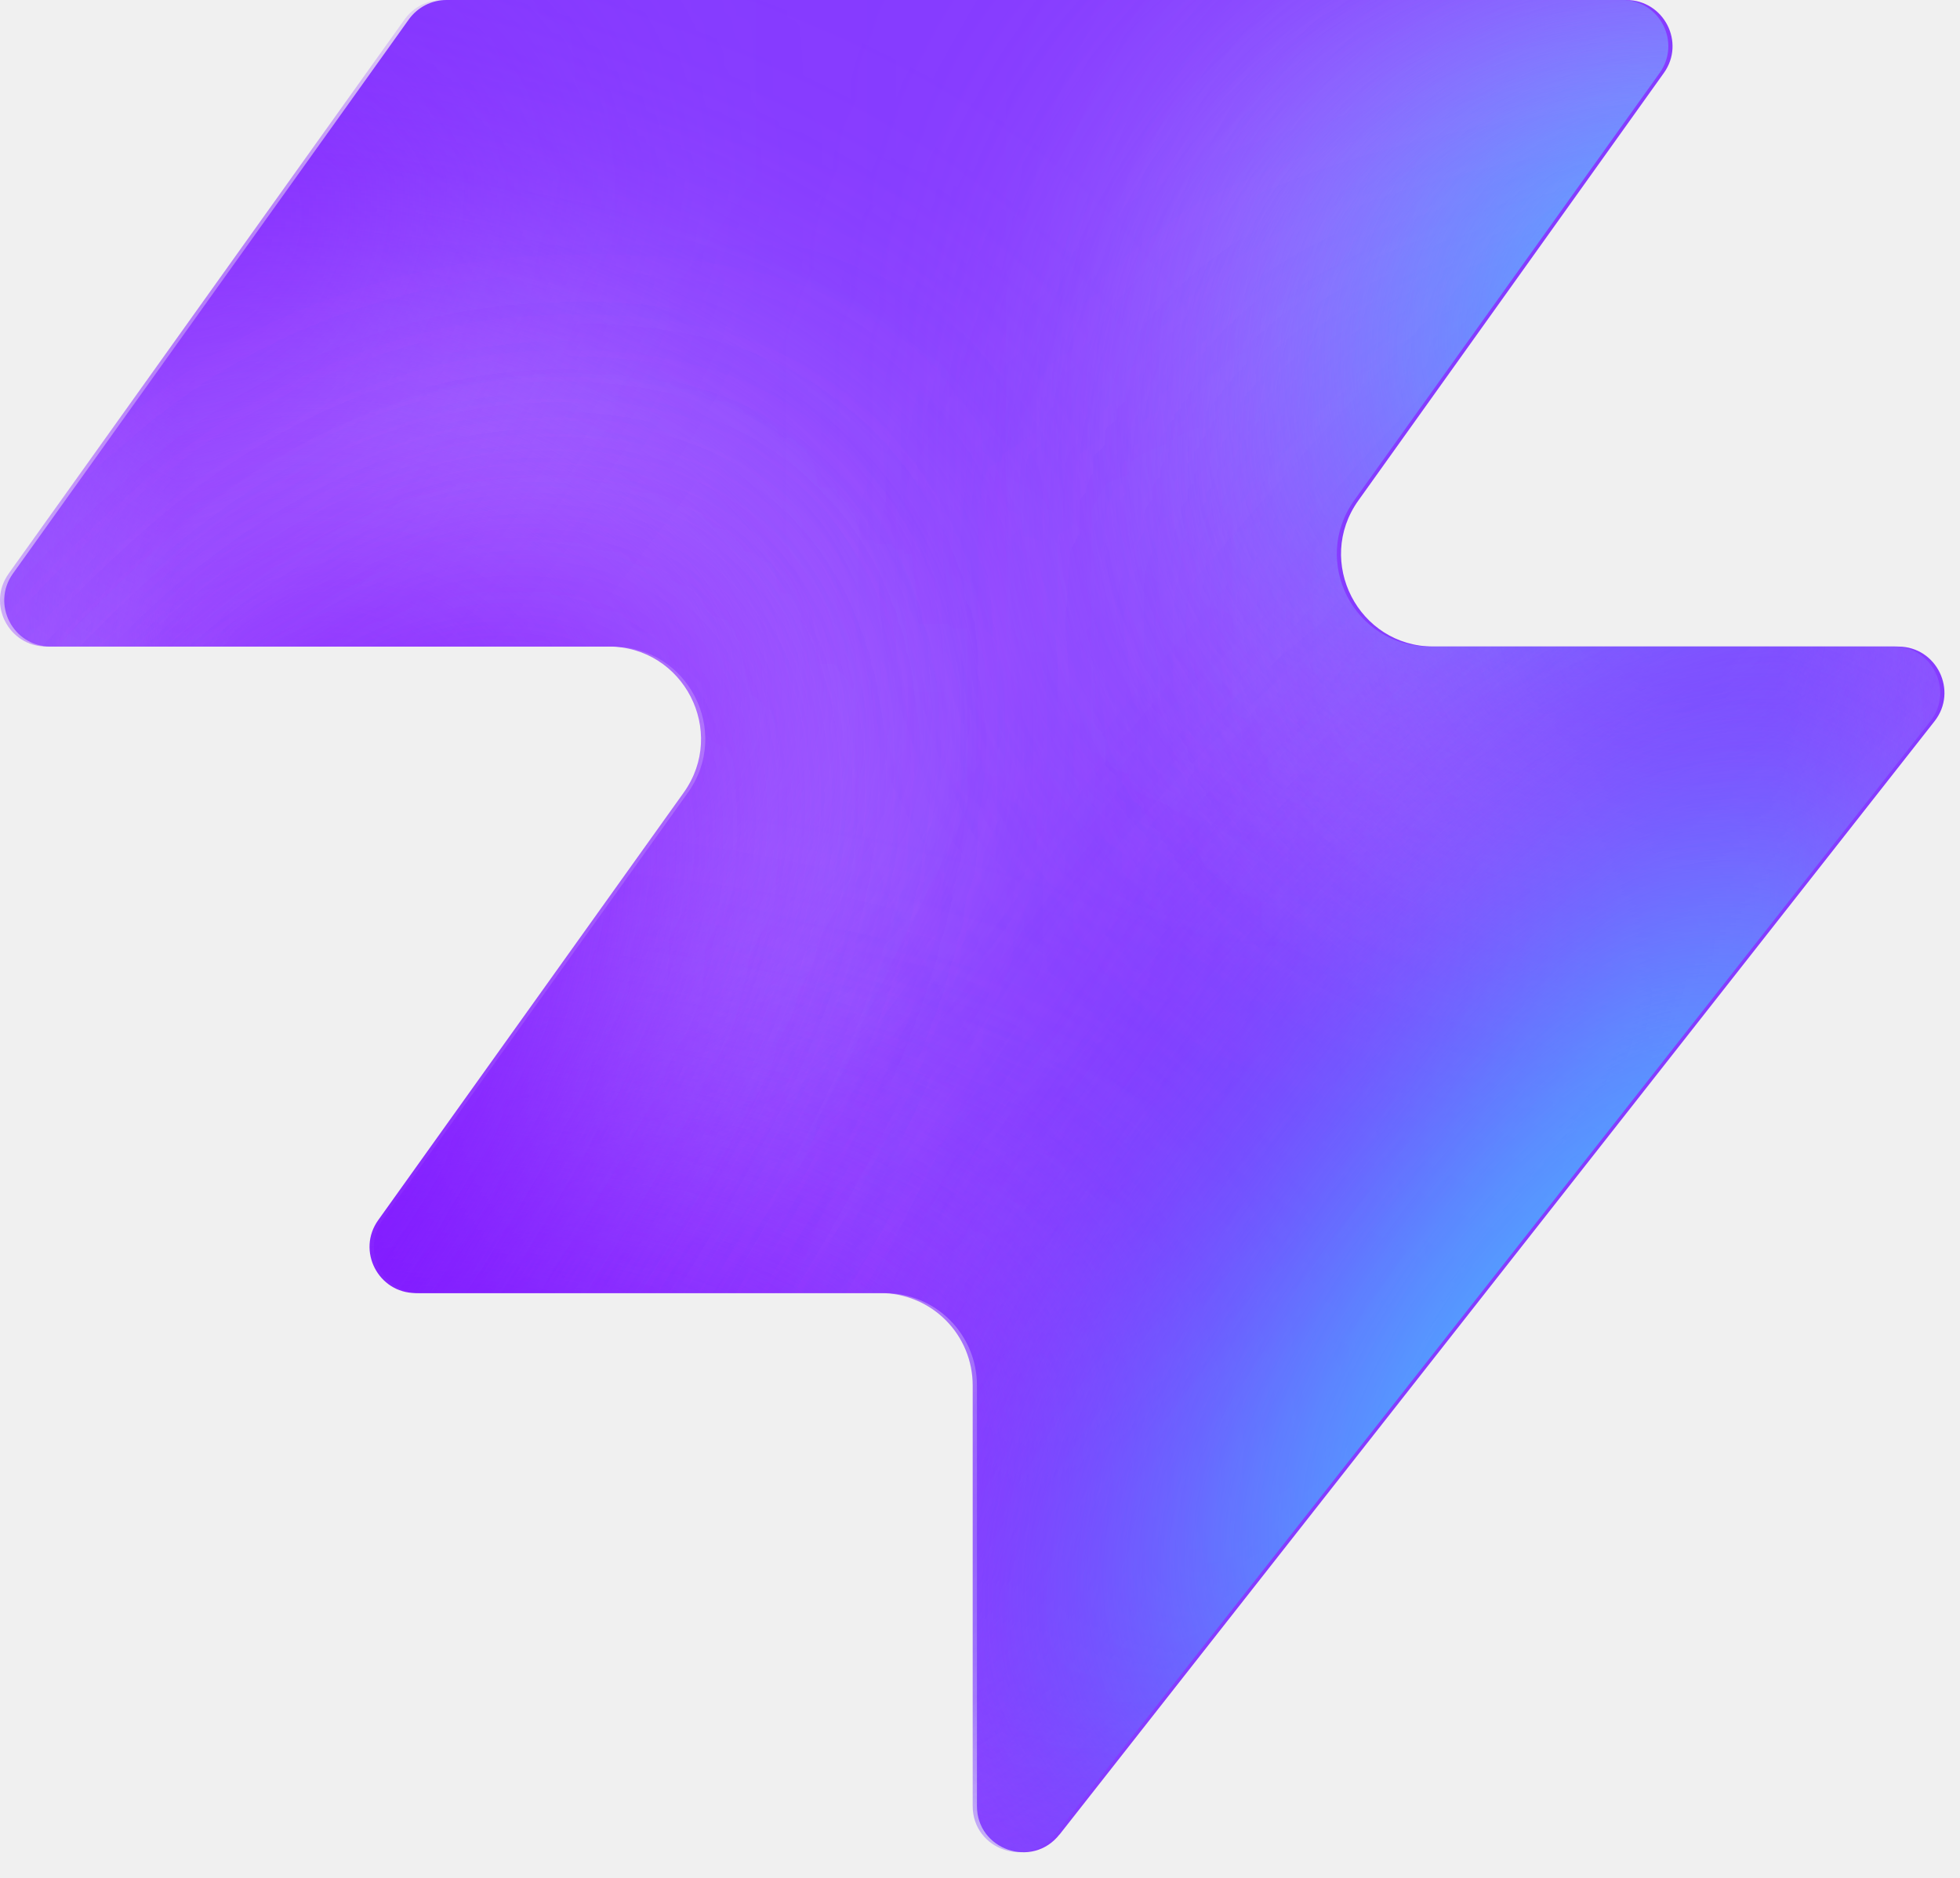
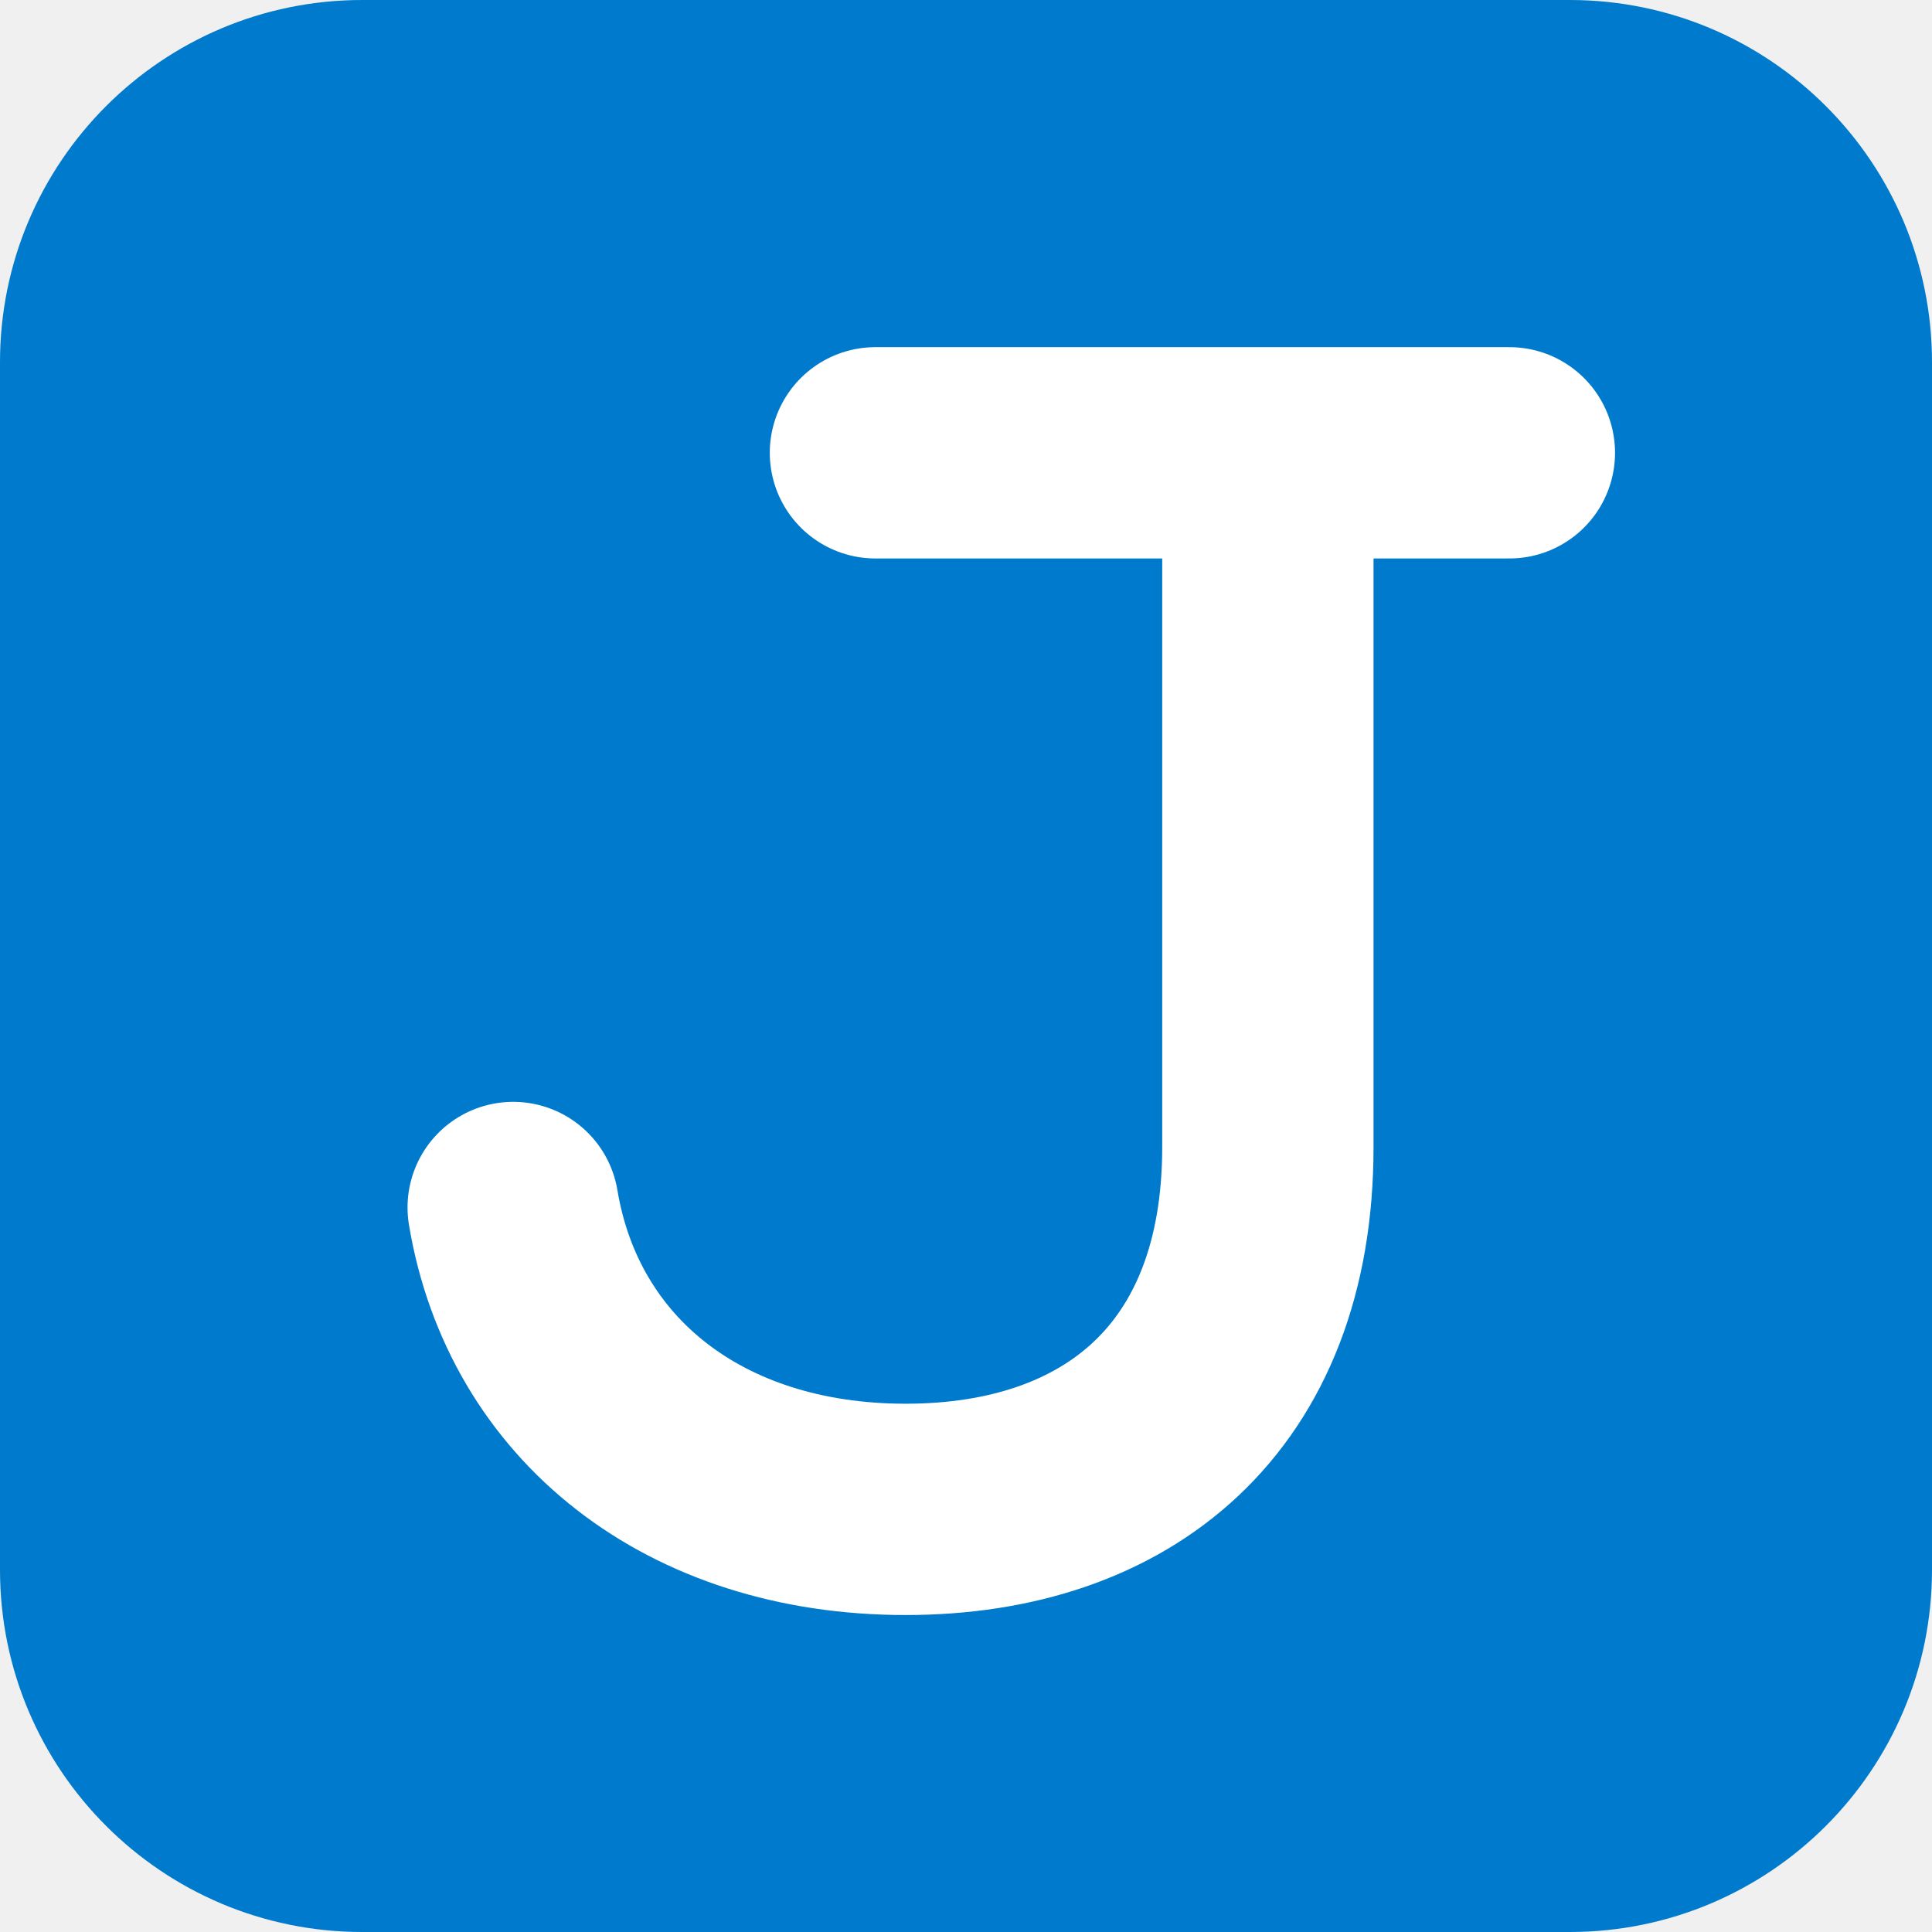
- <svg xmlns="http://www.w3.org/2000/svg" width="48" height="46" fill="none" viewBox="0 0 48 46">
-   <path fill="#863bff" d="M25.946 44.938c-.664.845-2.021.375-2.021-.698V33.937a2.26 2.26 0 0 0-2.262-2.262H10.287c-.92 0-1.456-1.04-.92-1.788l7.48-10.471c1.07-1.497 0-3.578-1.842-3.578H1.237c-.92 0-1.456-1.04-.92-1.788L10.013.474c.214-.297.556-.474.92-.474h28.894c.92 0 1.456 1.04.92 1.788l-7.48 10.471c-1.07 1.498 0 3.579 1.842 3.579h11.377c.943 0 1.473 1.088.89 1.83L25.947 44.94z" style="fill:#863bff;fill:color(display-p3 .525 .23 1);fill-opacity:1" />
-   <mask id="a" width="48" height="46" x="0" y="0" maskUnits="userSpaceOnUse" style="mask-type:alpha">
-     <path fill="#000" d="M25.842 44.938c-.664.844-2.021.375-2.021-.698V33.937a2.26 2.26 0 0 0-2.262-2.262H10.183c-.92 0-1.456-1.04-.92-1.788l7.48-10.471c1.07-1.498 0-3.579-1.842-3.579H1.133c-.92 0-1.456-1.04-.92-1.787L9.91.473c.214-.297.556-.474.92-.474h28.894c.92 0 1.456 1.04.92 1.788l-7.48 10.471c-1.07 1.498 0 3.578 1.842 3.578h11.377c.943 0 1.473 1.088.89 1.832L25.843 44.94z" style="fill:#000;fill-opacity:1" />
-   </mask>
-   <g mask="url(#a)">
-     <g filter="url(#b)">
-       <ellipse cx="5.508" cy="14.704" fill="#ede6ff" rx="5.508" ry="14.704" style="fill:#ede6ff;fill:color(display-p3 .927 .903 1);fill-opacity:1" transform="matrix(.00324 1 1 -.00324 -4.47 31.516)" />
-     </g>
-     <g filter="url(#c)">
-       <ellipse cx="10.399" cy="29.851" fill="#ede6ff" rx="10.399" ry="29.851" style="fill:#ede6ff;fill:color(display-p3 .927 .903 1);fill-opacity:1" transform="matrix(.00324 1 1 -.00324 -39.328 7.883)" />
-     </g>
-     <g filter="url(#d)">
-       <ellipse cx="5.508" cy="30.487" fill="#7e14ff" rx="5.508" ry="30.487" style="fill:#7e14ff;fill:color(display-p3 .492 .077 1);fill-opacity:1" transform="rotate(89.814 -25.913 -14.639)scale(1 -1)" />
-     </g>
-     <g filter="url(#e)">
-       <ellipse cx="5.508" cy="30.599" fill="#7e14ff" rx="5.508" ry="30.599" style="fill:#7e14ff;fill:color(display-p3 .492 .077 1);fill-opacity:1" transform="rotate(89.814 -32.644 -3.334)scale(1 -1)" />
-     </g>
-     <g filter="url(#f)">
-       <ellipse cx="5.508" cy="30.599" fill="#7e14ff" rx="5.508" ry="30.599" style="fill:#7e14ff;fill:color(display-p3 .492 .077 1);fill-opacity:1" transform="matrix(.00324 1 1 -.00324 -34.34 30.47)" />
-     </g>
-     <g filter="url(#g)">
-       <ellipse cx="14.072" cy="22.078" fill="#ede6ff" rx="14.072" ry="22.078" style="fill:#ede6ff;fill:color(display-p3 .927 .903 1);fill-opacity:1" transform="rotate(93.35 24.506 48.493)scale(-1 1)" />
-     </g>
-     <g filter="url(#h)">
-       <ellipse cx="3.47" cy="21.501" fill="#7e14ff" rx="3.47" ry="21.501" style="fill:#7e14ff;fill:color(display-p3 .492 .077 1);fill-opacity:1" transform="rotate(89.009 28.708 47.59)scale(-1 1)" />
-     </g>
-     <g filter="url(#i)">
-       <ellipse cx="3.47" cy="21.501" fill="#7e14ff" rx="3.47" ry="21.501" style="fill:#7e14ff;fill:color(display-p3 .492 .077 1);fill-opacity:1" transform="rotate(89.009 28.708 47.59)scale(-1 1)" />
-     </g>
-     <g filter="url(#j)">
-       <ellipse cx=".387" cy="8.972" fill="#7e14ff" rx="4.407" ry="29.108" style="fill:#7e14ff;fill:color(display-p3 .492 .077 1);fill-opacity:1" transform="rotate(39.51 .387 8.972)" />
-     </g>
-     <g filter="url(#k)">
-       <ellipse cx="47.523" cy="-6.092" fill="#7e14ff" rx="4.407" ry="29.108" style="fill:#7e14ff;fill:color(display-p3 .492 .077 1);fill-opacity:1" transform="rotate(37.892 47.523 -6.092)" />
-     </g>
-     <g filter="url(#l)">
-       <ellipse cx="41.412" cy="6.333" fill="#47bfff" rx="5.971" ry="9.665" style="fill:#47bfff;fill:color(display-p3 .28 .748 1);fill-opacity:1" transform="rotate(37.892 41.412 6.333)" />
-     </g>
-     <g filter="url(#m)">
-       <ellipse cx="-1.879" cy="38.332" fill="#7e14ff" rx="4.407" ry="29.108" style="fill:#7e14ff;fill:color(display-p3 .492 .077 1);fill-opacity:1" transform="rotate(37.892 -1.88 38.332)" />
-     </g>
-     <g filter="url(#n)">
-       <ellipse cx="-1.879" cy="38.332" fill="#7e14ff" rx="4.407" ry="29.108" style="fill:#7e14ff;fill:color(display-p3 .492 .077 1);fill-opacity:1" transform="rotate(37.892 -1.88 38.332)" />
-     </g>
-     <g filter="url(#o)">
-       <ellipse cx="35.651" cy="29.907" fill="#7e14ff" rx="4.407" ry="29.108" style="fill:#7e14ff;fill:color(display-p3 .492 .077 1);fill-opacity:1" transform="rotate(37.892 35.651 29.907)" />
-     </g>
-     <g filter="url(#p)">
-       <ellipse cx="38.418" cy="32.4" fill="#47bfff" rx="5.971" ry="15.297" style="fill:#47bfff;fill:color(display-p3 .28 .748 1);fill-opacity:1" transform="rotate(37.892 38.418 32.4)" />
-     </g>
-   </g>
-   <defs>
-     <filter id="b" width="60.045" height="41.654" x="-19.77" y="16.149" color-interpolation-filters="sRGB" filterUnits="userSpaceOnUse">
-       <feFlood flood-opacity="0" result="BackgroundImageFix" />
-       <feBlend in="SourceGraphic" in2="BackgroundImageFix" result="shape" />
-       <feGaussianBlur result="effect1_foregroundBlur_2002_17158" stdDeviation="7.659" />
-     </filter>
-     <filter id="c" width="90.34" height="51.437" x="-54.613" y="-7.533" color-interpolation-filters="sRGB" filterUnits="userSpaceOnUse">
-       <feFlood flood-opacity="0" result="BackgroundImageFix" />
-       <feBlend in="SourceGraphic" in2="BackgroundImageFix" result="shape" />
-       <feGaussianBlur result="effect1_foregroundBlur_2002_17158" stdDeviation="7.659" />
-     </filter>
-     <filter id="d" width="79.355" height="29.4" x="-49.64" y="2.03" color-interpolation-filters="sRGB" filterUnits="userSpaceOnUse">
-       <feFlood flood-opacity="0" result="BackgroundImageFix" />
-       <feBlend in="SourceGraphic" in2="BackgroundImageFix" result="shape" />
-       <feGaussianBlur result="effect1_foregroundBlur_2002_17158" stdDeviation="4.596" />
-     </filter>
-     <filter id="e" width="79.579" height="29.4" x="-45.045" y="20.029" color-interpolation-filters="sRGB" filterUnits="userSpaceOnUse">
-       <feFlood flood-opacity="0" result="BackgroundImageFix" />
-       <feBlend in="SourceGraphic" in2="BackgroundImageFix" result="shape" />
-       <feGaussianBlur result="effect1_foregroundBlur_2002_17158" stdDeviation="4.596" />
-     </filter>
-     <filter id="f" width="79.579" height="29.4" x="-43.513" y="21.178" color-interpolation-filters="sRGB" filterUnits="userSpaceOnUse">
-       <feFlood flood-opacity="0" result="BackgroundImageFix" />
-       <feBlend in="SourceGraphic" in2="BackgroundImageFix" result="shape" />
-       <feGaussianBlur result="effect1_foregroundBlur_2002_17158" stdDeviation="4.596" />
-     </filter>
-     <filter id="g" width="74.749" height="58.852" x="15.756" y="-17.901" color-interpolation-filters="sRGB" filterUnits="userSpaceOnUse">
-       <feFlood flood-opacity="0" result="BackgroundImageFix" />
-       <feBlend in="SourceGraphic" in2="BackgroundImageFix" result="shape" />
-       <feGaussianBlur result="effect1_foregroundBlur_2002_17158" stdDeviation="7.659" />
-     </filter>
-     <filter id="h" width="61.377" height="25.362" x="23.548" y="2.284" color-interpolation-filters="sRGB" filterUnits="userSpaceOnUse">
-       <feFlood flood-opacity="0" result="BackgroundImageFix" />
-       <feBlend in="SourceGraphic" in2="BackgroundImageFix" result="shape" />
-       <feGaussianBlur result="effect1_foregroundBlur_2002_17158" stdDeviation="4.596" />
-     </filter>
-     <filter id="i" width="61.377" height="25.362" x="23.548" y="2.284" color-interpolation-filters="sRGB" filterUnits="userSpaceOnUse">
-       <feFlood flood-opacity="0" result="BackgroundImageFix" />
-       <feBlend in="SourceGraphic" in2="BackgroundImageFix" result="shape" />
-       <feGaussianBlur result="effect1_foregroundBlur_2002_17158" stdDeviation="4.596" />
-     </filter>
-     <filter id="j" width="56.045" height="63.649" x="-27.636" y="-22.853" color-interpolation-filters="sRGB" filterUnits="userSpaceOnUse">
-       <feFlood flood-opacity="0" result="BackgroundImageFix" />
-       <feBlend in="SourceGraphic" in2="BackgroundImageFix" result="shape" />
-       <feGaussianBlur result="effect1_foregroundBlur_2002_17158" stdDeviation="4.596" />
-     </filter>
-     <filter id="k" width="54.814" height="64.646" x="20.116" y="-38.415" color-interpolation-filters="sRGB" filterUnits="userSpaceOnUse">
-       <feFlood flood-opacity="0" result="BackgroundImageFix" />
-       <feBlend in="SourceGraphic" in2="BackgroundImageFix" result="shape" />
-       <feGaussianBlur result="effect1_foregroundBlur_2002_17158" stdDeviation="4.596" />
-     </filter>
-     <filter id="l" width="33.541" height="35.313" x="24.641" y="-11.323" color-interpolation-filters="sRGB" filterUnits="userSpaceOnUse">
-       <feFlood flood-opacity="0" result="BackgroundImageFix" />
-       <feBlend in="SourceGraphic" in2="BackgroundImageFix" result="shape" />
-       <feGaussianBlur result="effect1_foregroundBlur_2002_17158" stdDeviation="4.596" />
-     </filter>
-     <filter id="m" width="54.814" height="64.646" x="-29.286" y="6.009" color-interpolation-filters="sRGB" filterUnits="userSpaceOnUse">
-       <feFlood flood-opacity="0" result="BackgroundImageFix" />
-       <feBlend in="SourceGraphic" in2="BackgroundImageFix" result="shape" />
-       <feGaussianBlur result="effect1_foregroundBlur_2002_17158" stdDeviation="4.596" />
-     </filter>
-     <filter id="n" width="54.814" height="64.646" x="-29.286" y="6.009" color-interpolation-filters="sRGB" filterUnits="userSpaceOnUse">
-       <feFlood flood-opacity="0" result="BackgroundImageFix" />
-       <feBlend in="SourceGraphic" in2="BackgroundImageFix" result="shape" />
-       <feGaussianBlur result="effect1_foregroundBlur_2002_17158" stdDeviation="4.596" />
-     </filter>
-     <filter id="o" width="54.814" height="64.646" x="8.244" y="-2.416" color-interpolation-filters="sRGB" filterUnits="userSpaceOnUse">
-       <feFlood flood-opacity="0" result="BackgroundImageFix" />
-       <feBlend in="SourceGraphic" in2="BackgroundImageFix" result="shape" />
-       <feGaussianBlur result="effect1_foregroundBlur_2002_17158" stdDeviation="4.596" />
-     </filter>
-     <filter id="p" width="39.409" height="43.623" x="18.713" y="10.588" color-interpolation-filters="sRGB" filterUnits="userSpaceOnUse">
-       <feFlood flood-opacity="0" result="BackgroundImageFix" />
-       <feBlend in="SourceGraphic" in2="BackgroundImageFix" result="shape" />
-       <feGaussianBlur result="effect1_foregroundBlur_2002_17158" stdDeviation="4.596" />
-     </filter>
-   </defs>
+ <svg xmlns="http://www.w3.org/2000/svg" viewBox="0 0 64 64">
+   <rect width="64" height="64" rx="12" fill="#007acc" />
+   <path d="M29 15H50M42 15V38C42 46 37 50 30 50C23 50 18 46 17 40" fill="none" stroke="#ffffff" stroke-width="7" stroke-linecap="round" stroke-linejoin="round" />
</svg>
